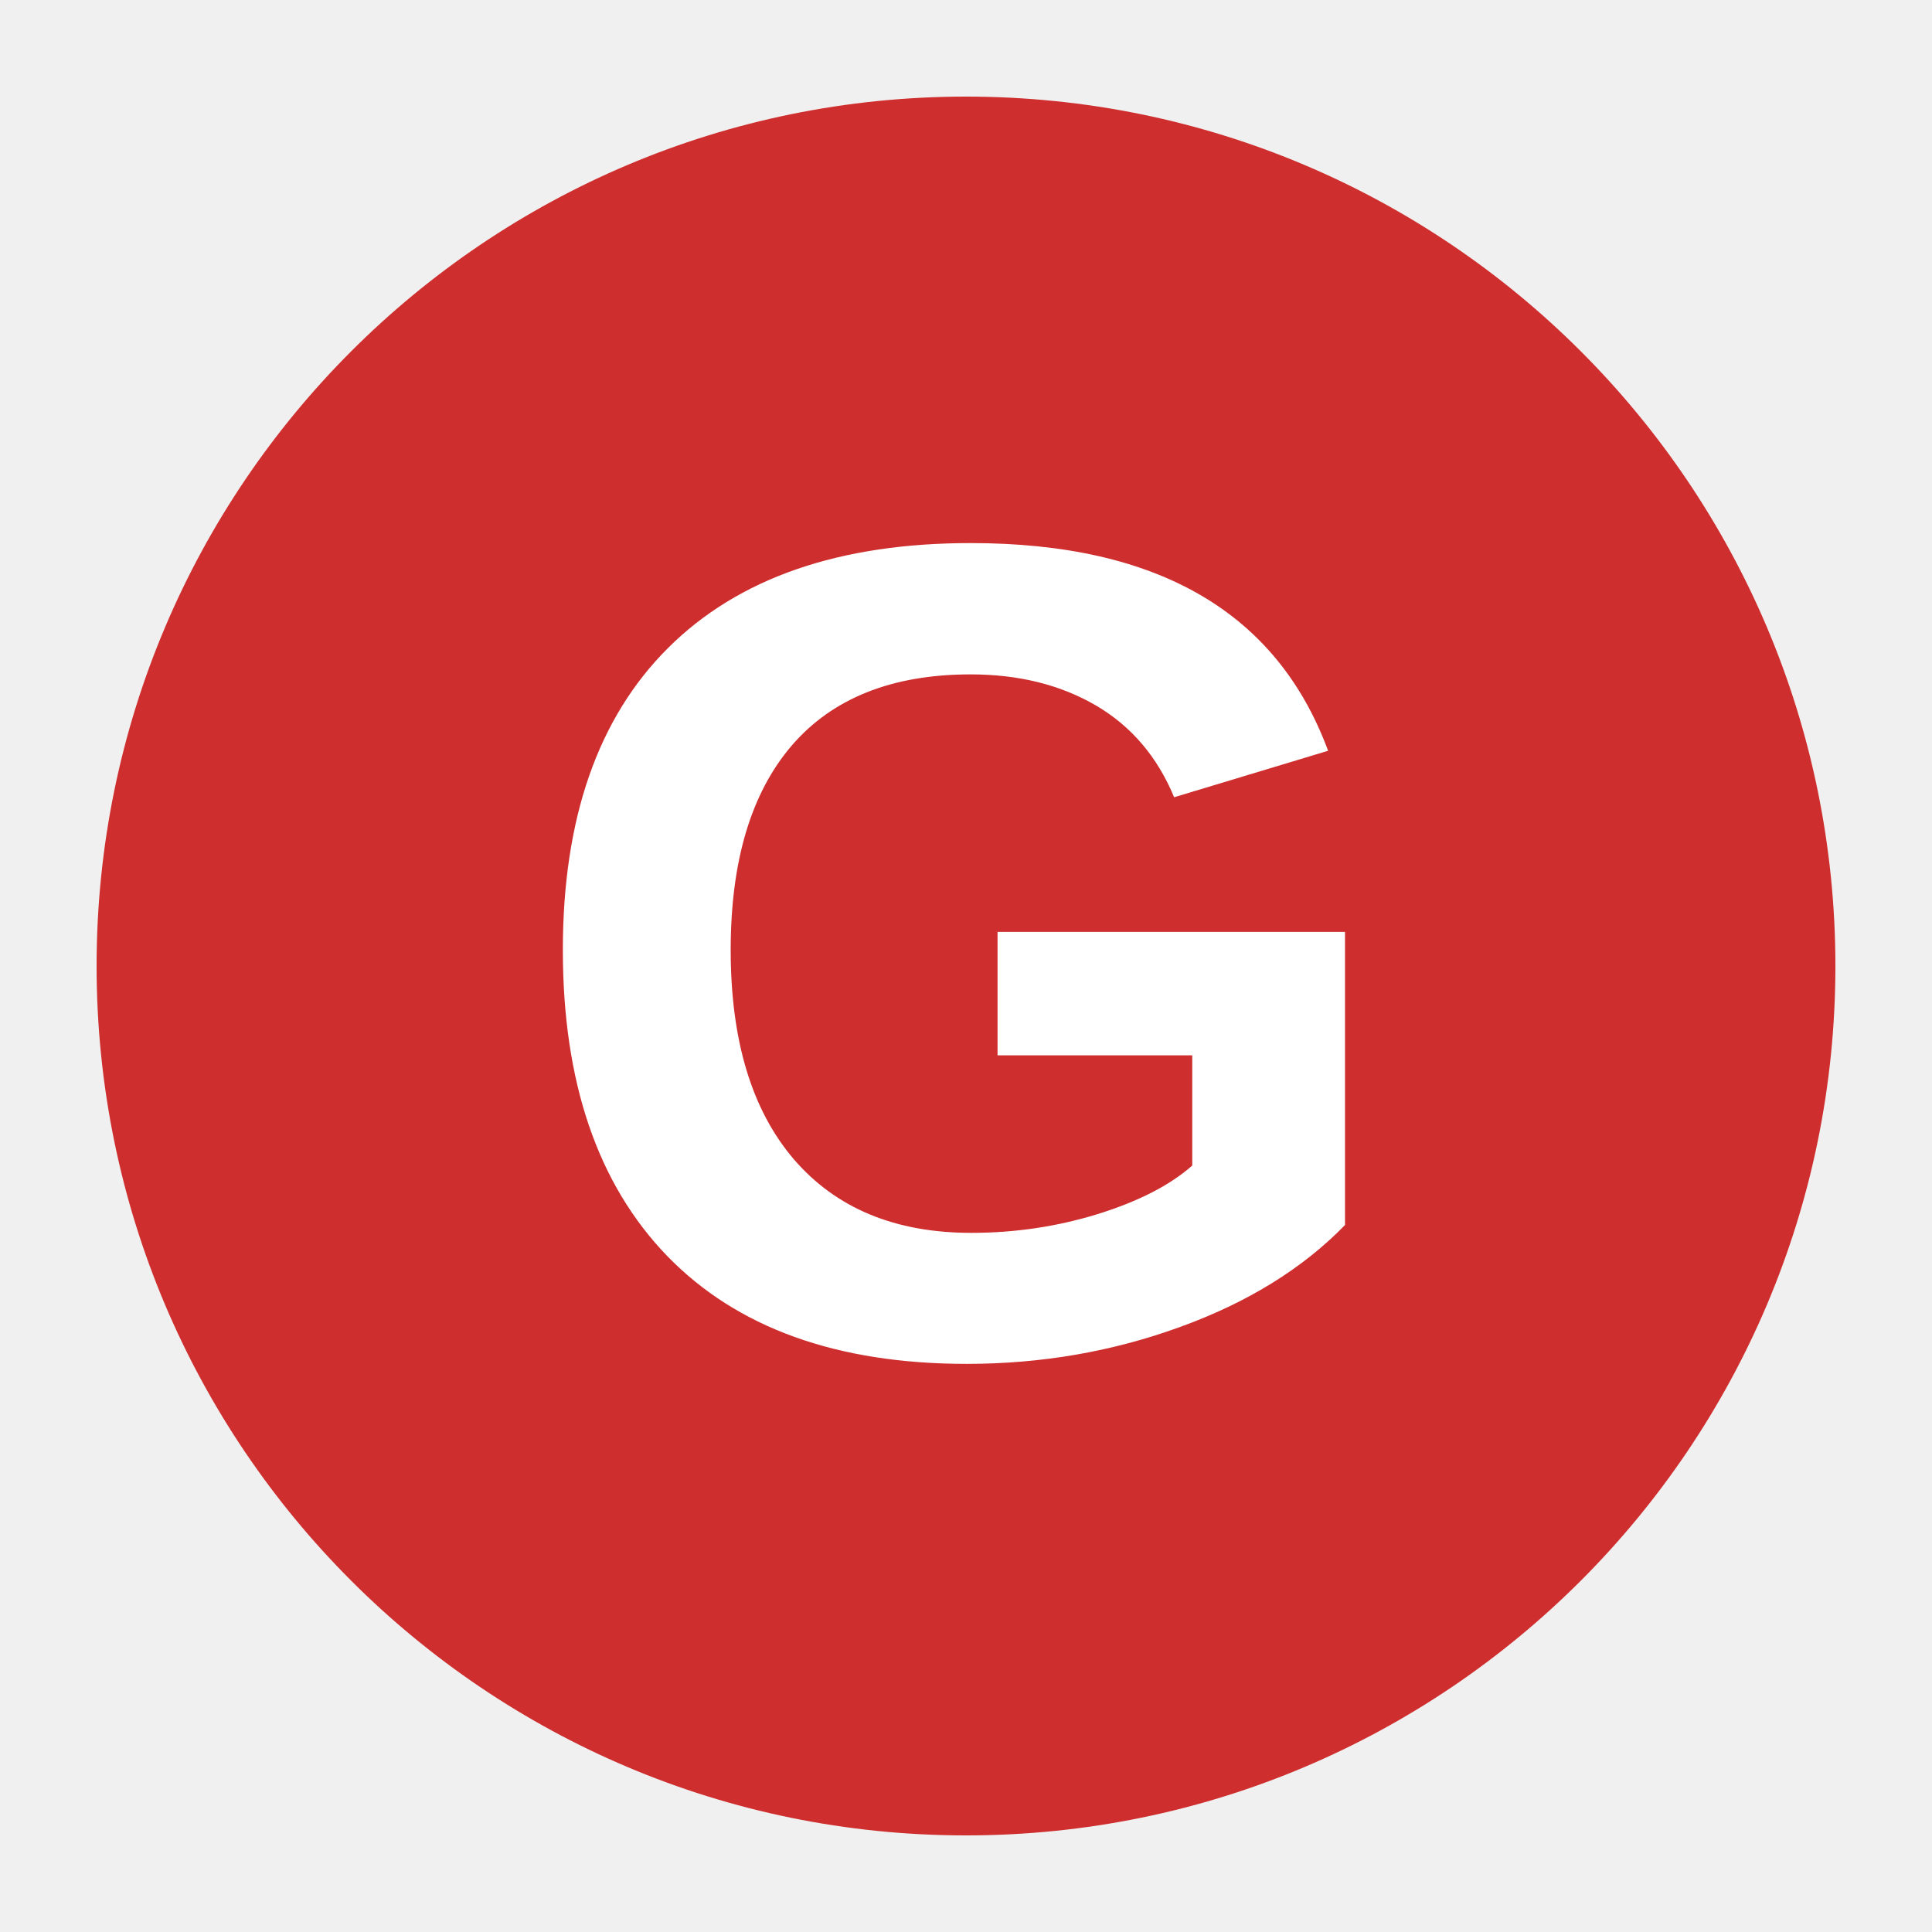
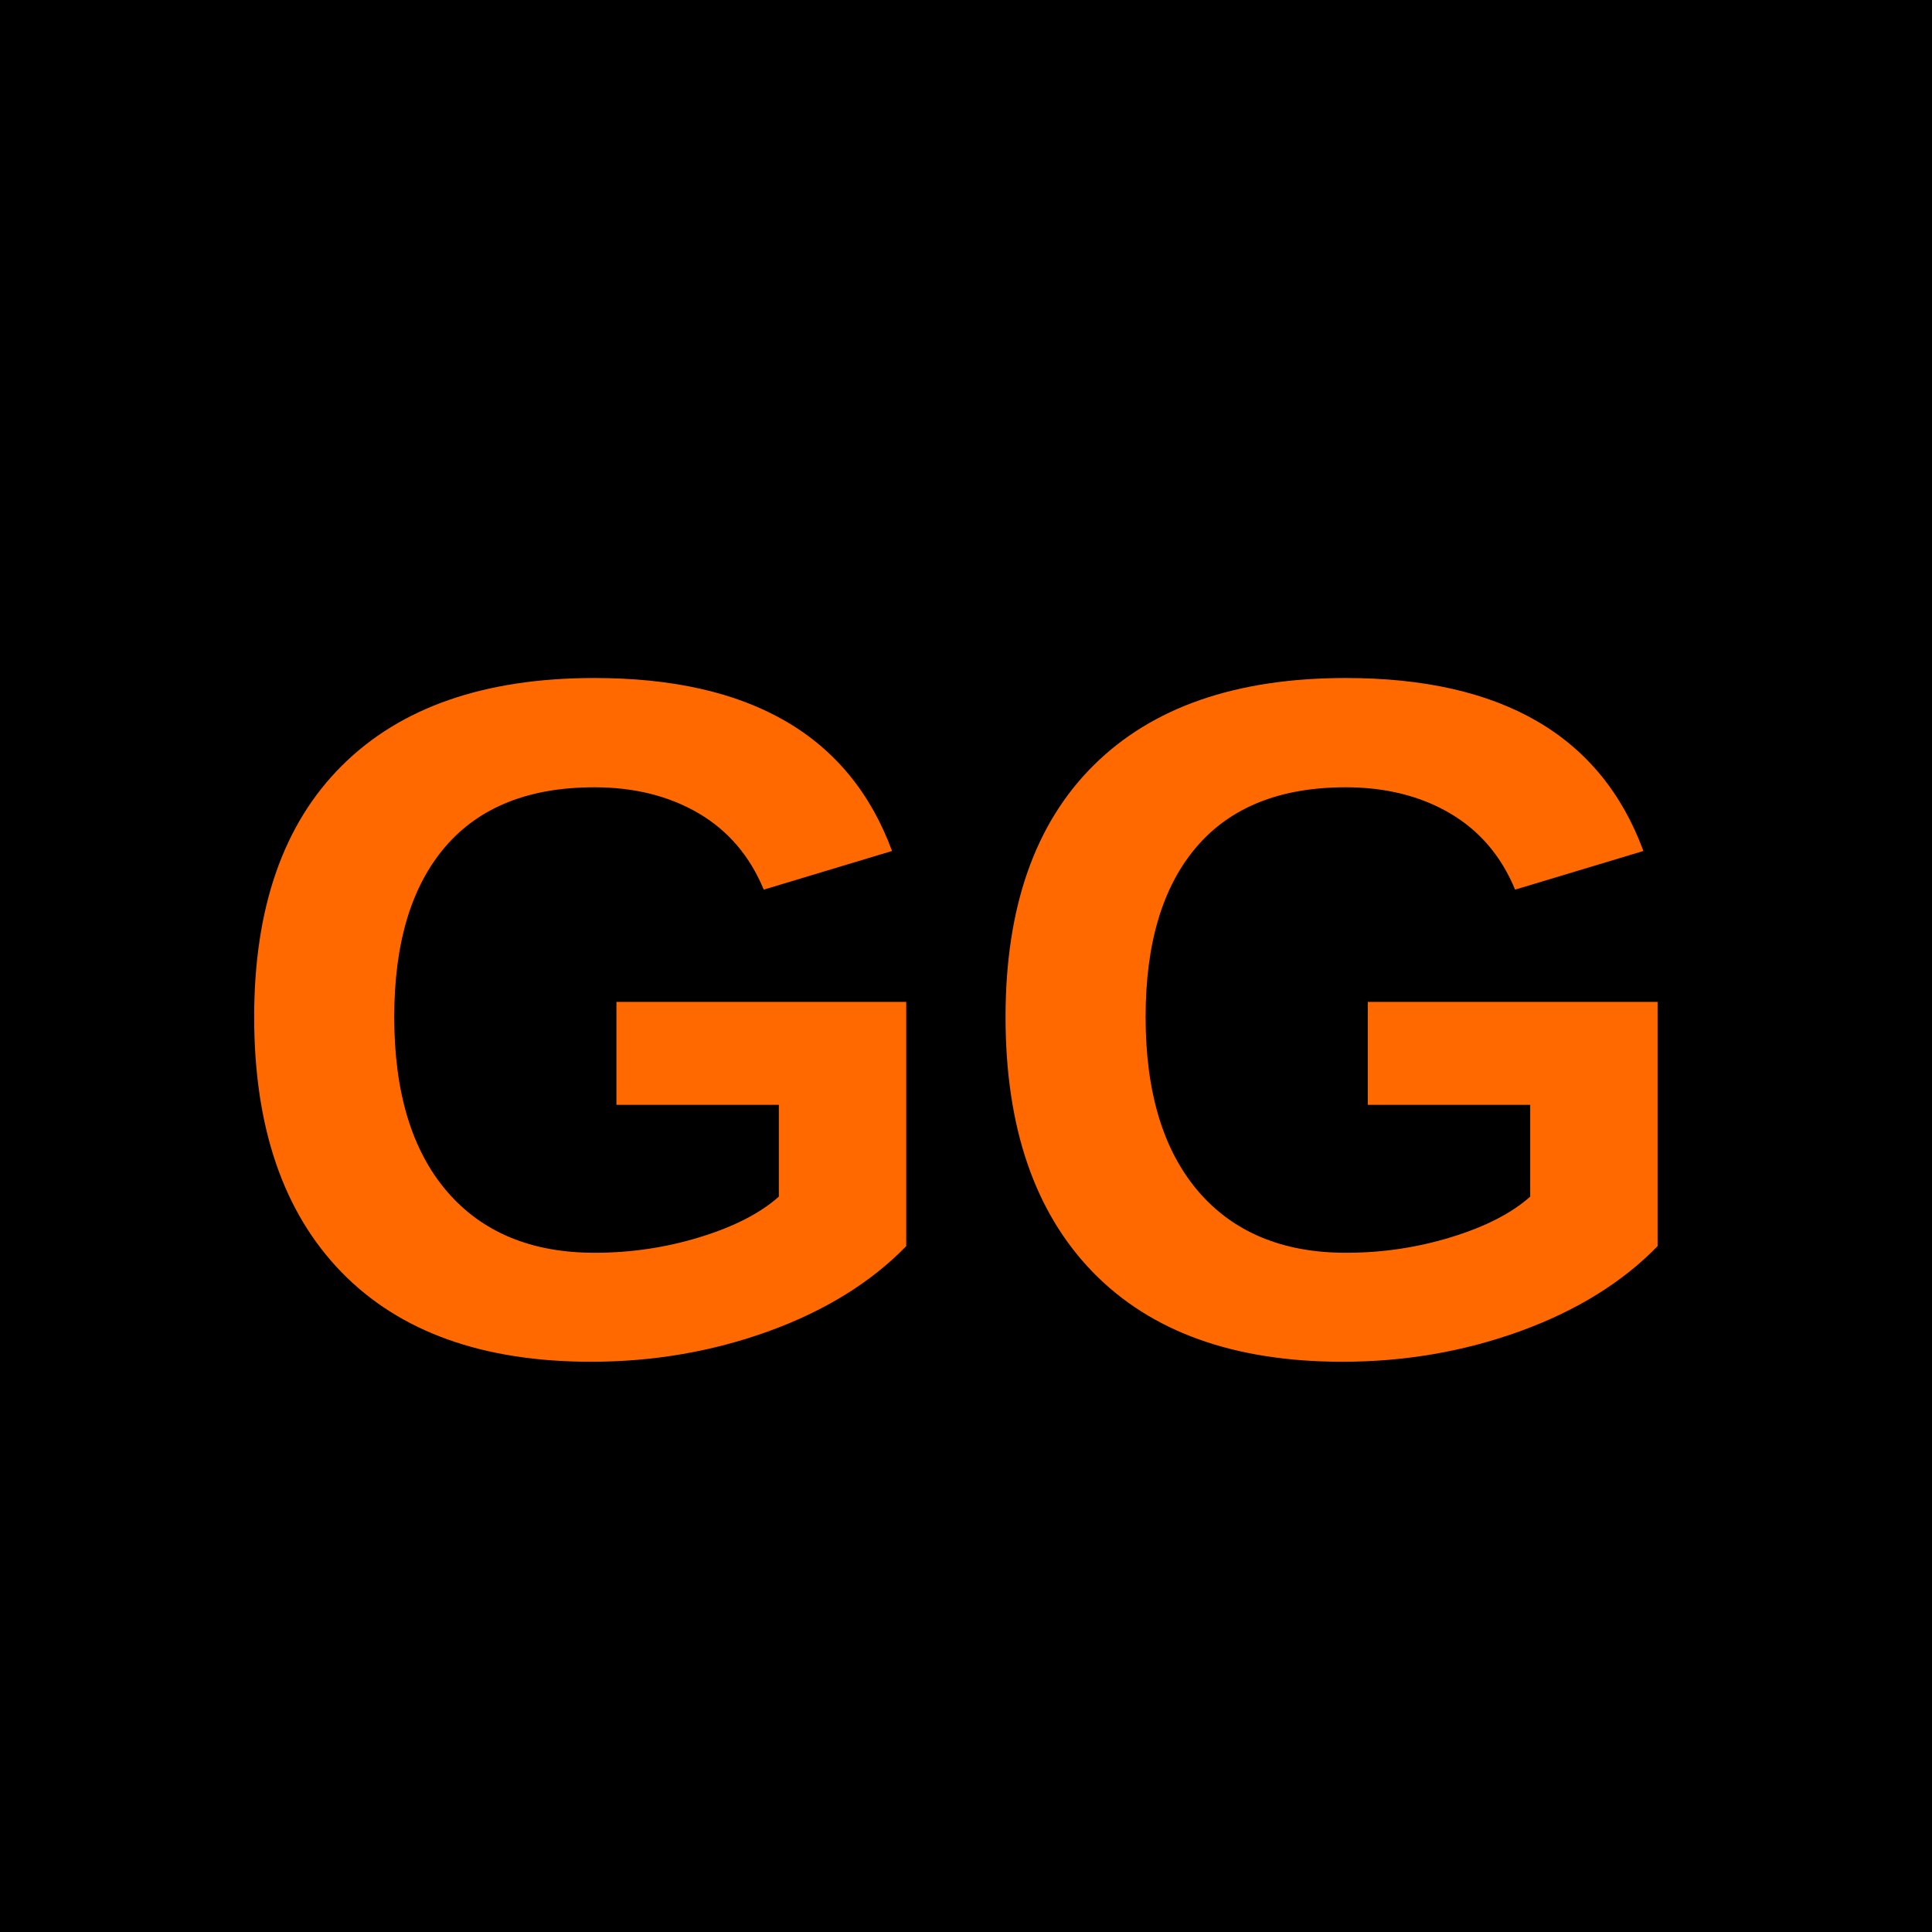
<svg xmlns="http://www.w3.org/2000/svg" viewBox="0 0 100 100">
-   <circle cx="50" cy="50" r="45" fill="#cf2e2e" />
-   <text x="50" y="70" font-size="60" text-anchor="middle" fill="white" font-family="Arial, sans-serif" font-weight="bold">G</text>
+   <rect width="100" height="100" fill="#000000" />
+   <text x="50" y="70" font-size="50" text-anchor="middle" fill="#ff6900" font-family="Arial, sans-serif" font-weight="bold">GG</text>
</svg>
